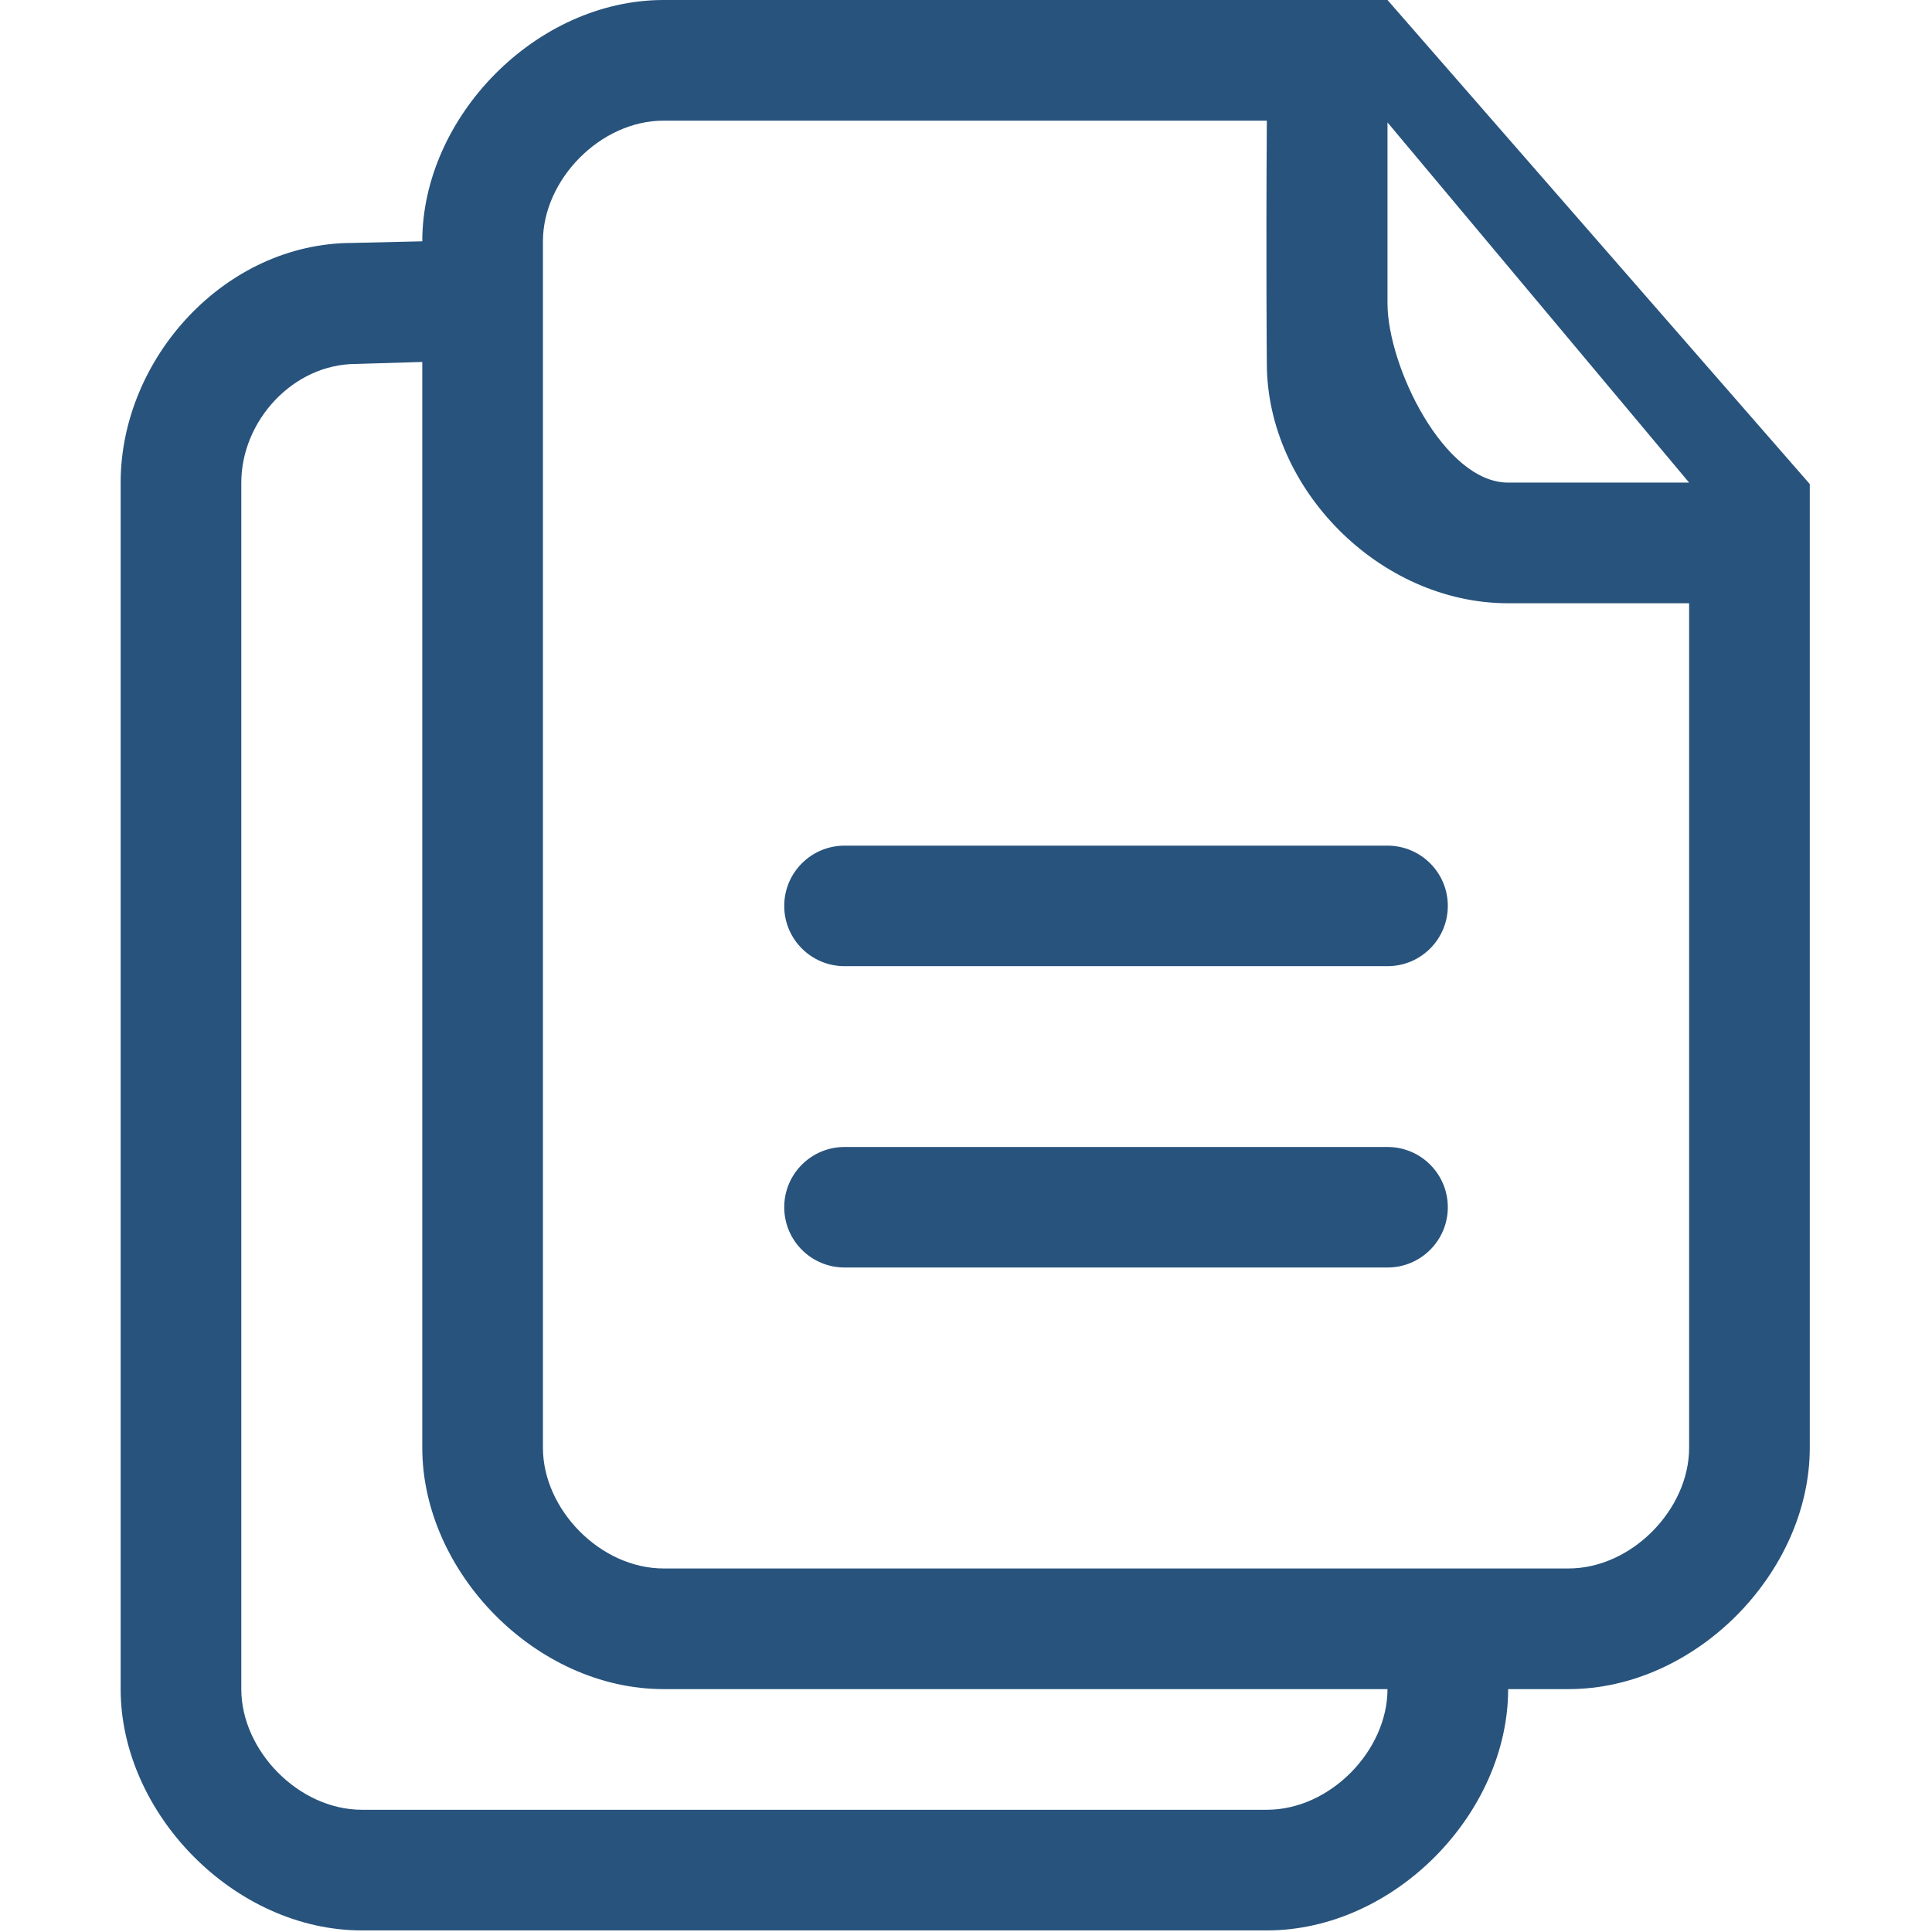
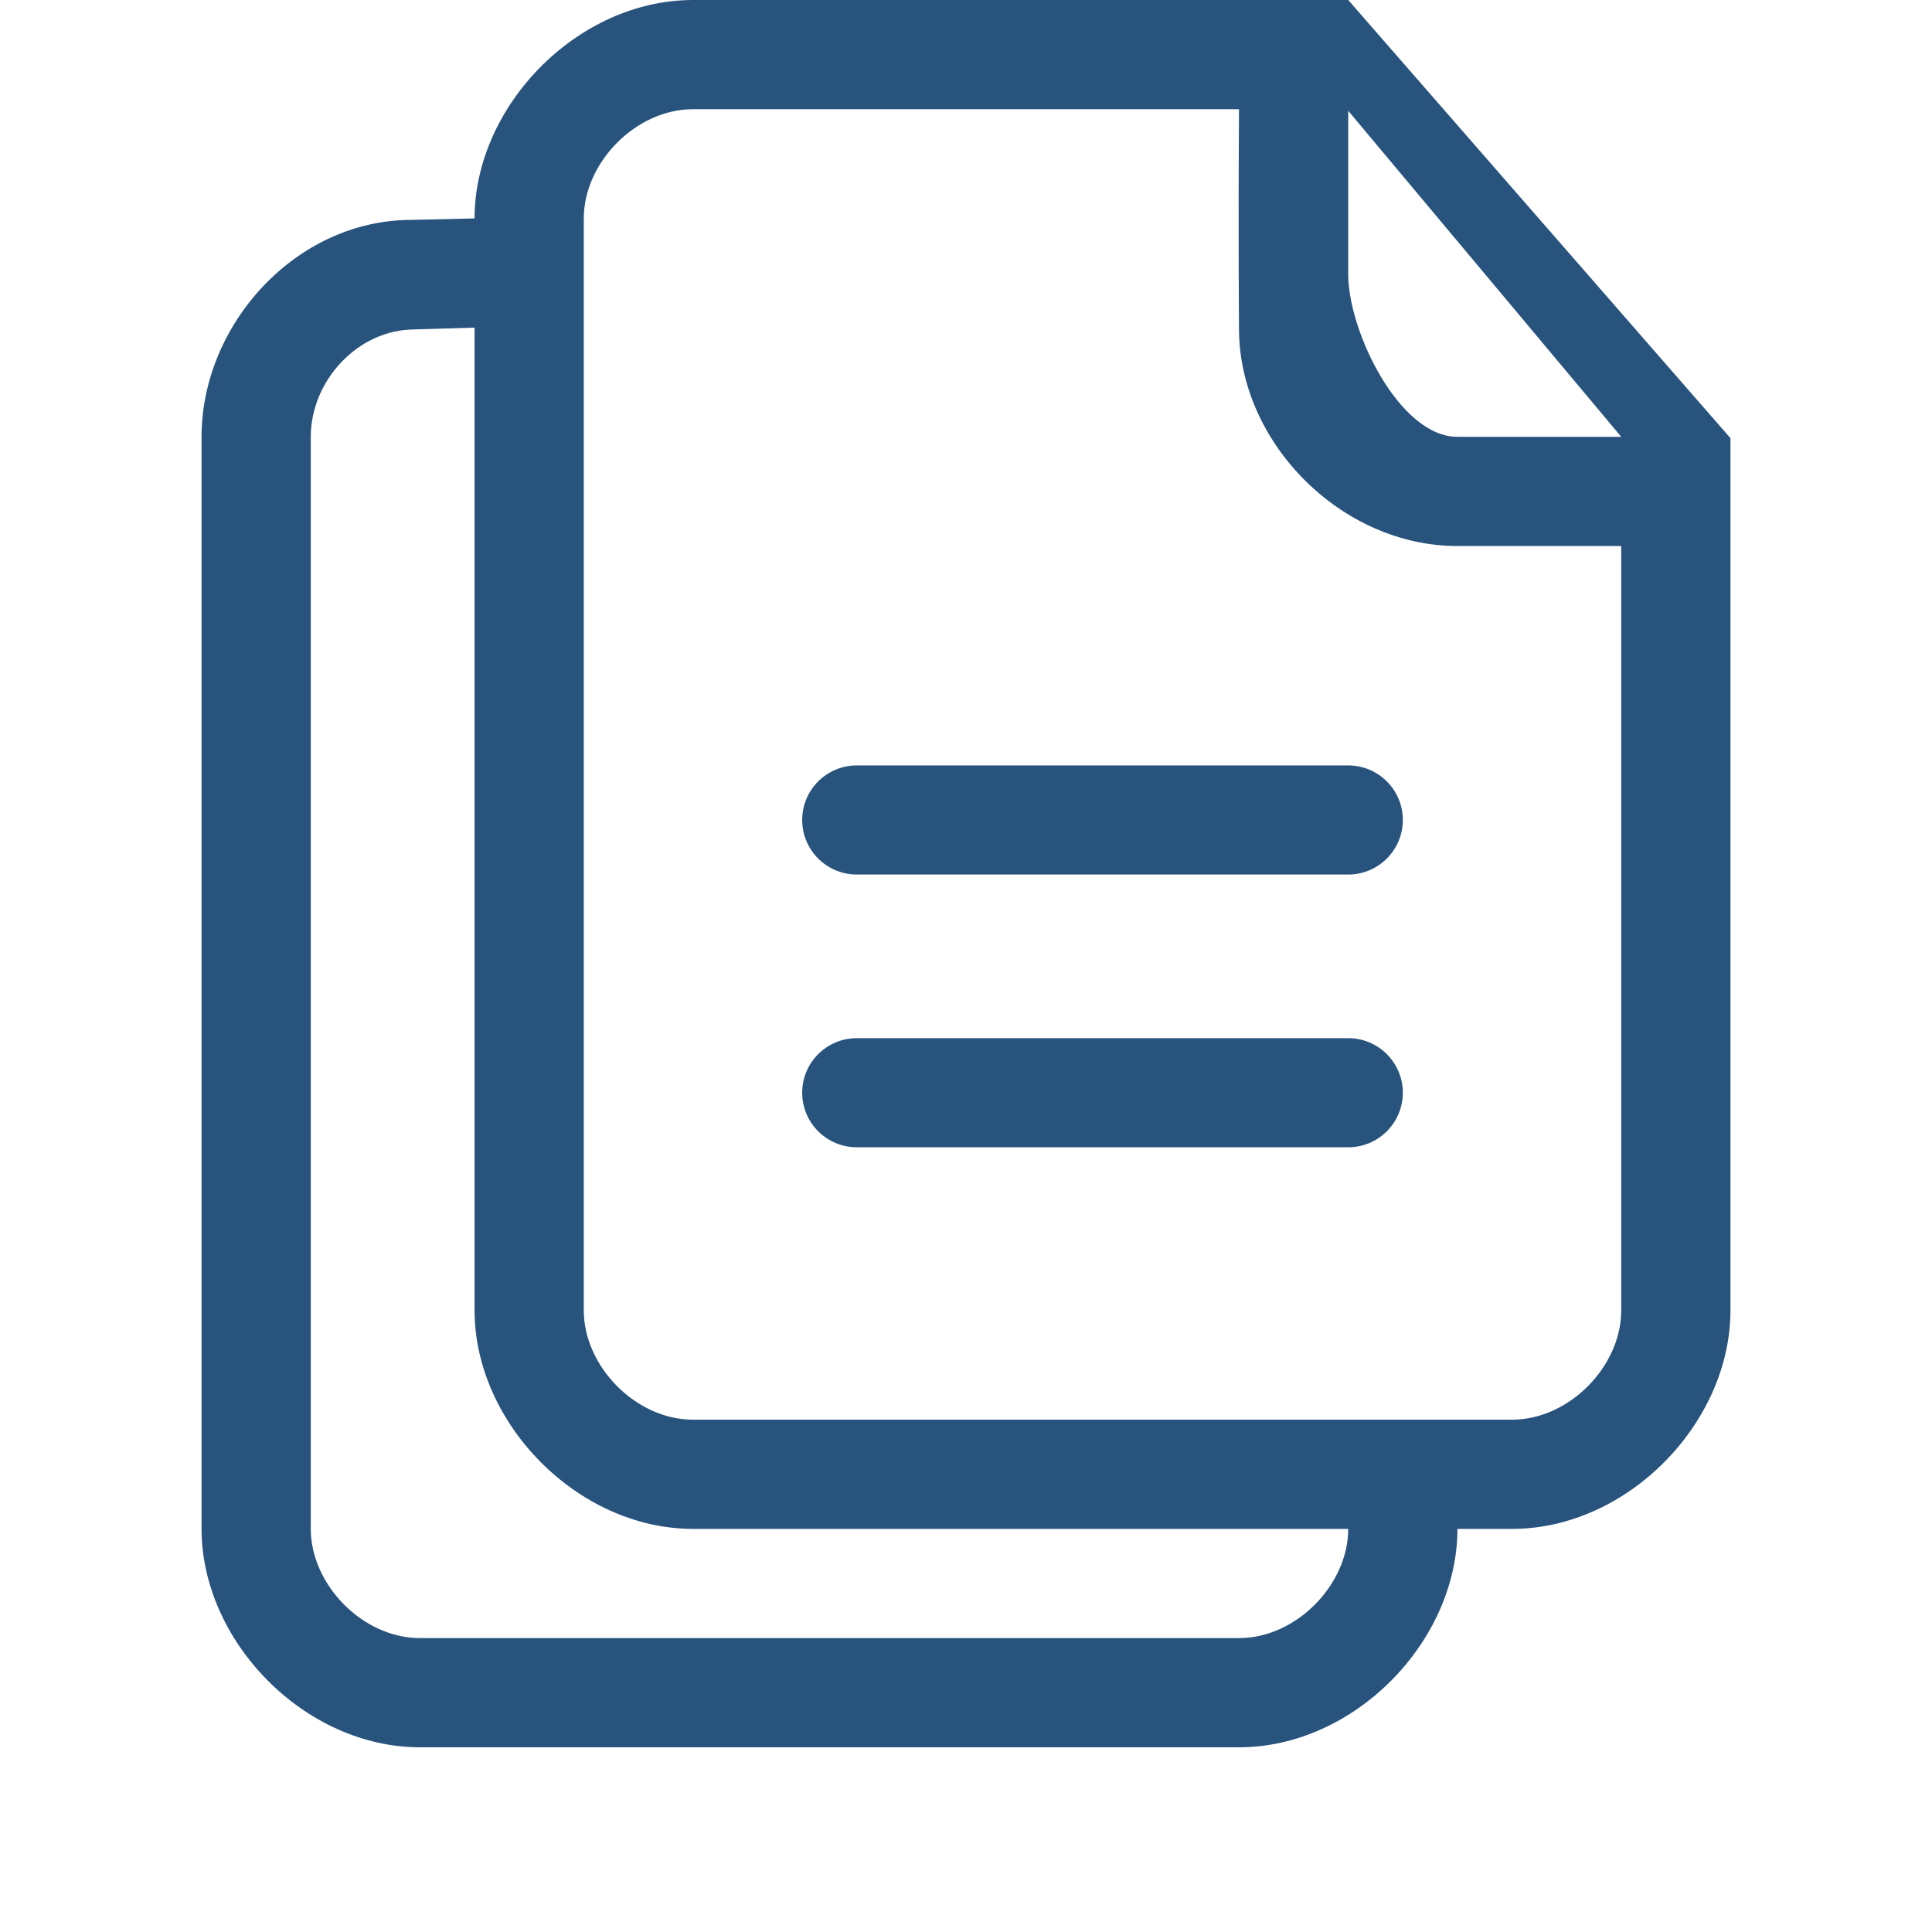
- <svg xmlns="http://www.w3.org/2000/svg" width="100%" height="100%" viewBox="0 0 700 700" version="1.1" xml:space="preserve" style="fill-rule:evenodd;clip-rule:evenodd;stroke-linejoin:round;stroke-miterlimit:2;">
-   <g>
+ <svg xmlns="http://www.w3.org/2000/svg" width="100%" height="100%" viewBox="0 0 250 250" version="1.1" xml:space="preserve" style="fill-rule:evenodd;clip-rule:evenodd;stroke-linejoin:round;stroke-miterlimit:2;">
+   <g transform="matrix(0.323264,0,0,0.323264,11.95,0)">
    <g id="_x33__21_">
      <g>
        <path d="M502.714,0L240.428,0C194.178,0 153,42.425 153,87.429L127.733,88.019C81.505,88.019 43.714,129.853 43.714,174.857L43.714,612C43.714,657.004 84.893,699.428 131.143,699.428L459,699.428C505.249,699.428 546.428,657.004 546.428,612L568.285,612C614.535,612 655.714,569.576 655.714,524.572L655.714,175.382L502.714,0ZM459,655.715L131.143,655.715C108.193,655.715 87.429,634.274 87.429,612L87.429,174.857C87.429,152.585 106.117,131.864 129.067,131.864L153,131.143L153,524.572C153,569.576 194.178,612 240.428,612L502.714,612C502.714,634.273 481.949,655.715 459,655.715ZM612,524.572C612,546.843 591.235,568.285 568.285,568.285L240.428,568.285C217.478,568.285 196.714,546.844 196.714,524.572L196.714,87.429C196.714,65.157 217.478,43.715 240.428,43.715L459,43.715C458.649,94.052 459,131.69 459,131.69C459,177.109 499.872,218.572 546.428,218.572L612,218.572L612,524.572ZM546.428,174.857C523.151,174.857 502.714,132.564 502.714,109.876L502.714,44.348L612,174.857L546.428,174.857ZM502.714,306.394L306,306.394C293.935,306.394 284.143,316.164 284.143,328.229C284.143,340.294 293.935,350.064 306,350.064L502.714,350.064C514.779,350.064 524.571,340.293 524.571,328.229C524.571,316.164 514.779,306.394 502.714,306.394ZM502.714,415.57L306,415.57C293.935,415.57 284.143,425.34 284.143,437.404C284.143,449.47 293.935,459.24 306,459.24L502.714,459.24C514.779,459.24 524.571,449.47 524.571,437.404C524.571,425.34 514.779,415.57 502.714,415.57Z" style="fill:rgb(40,83,125);fill-rule:nonzero;" />
      </g>
    </g>
  </g>
</svg>
